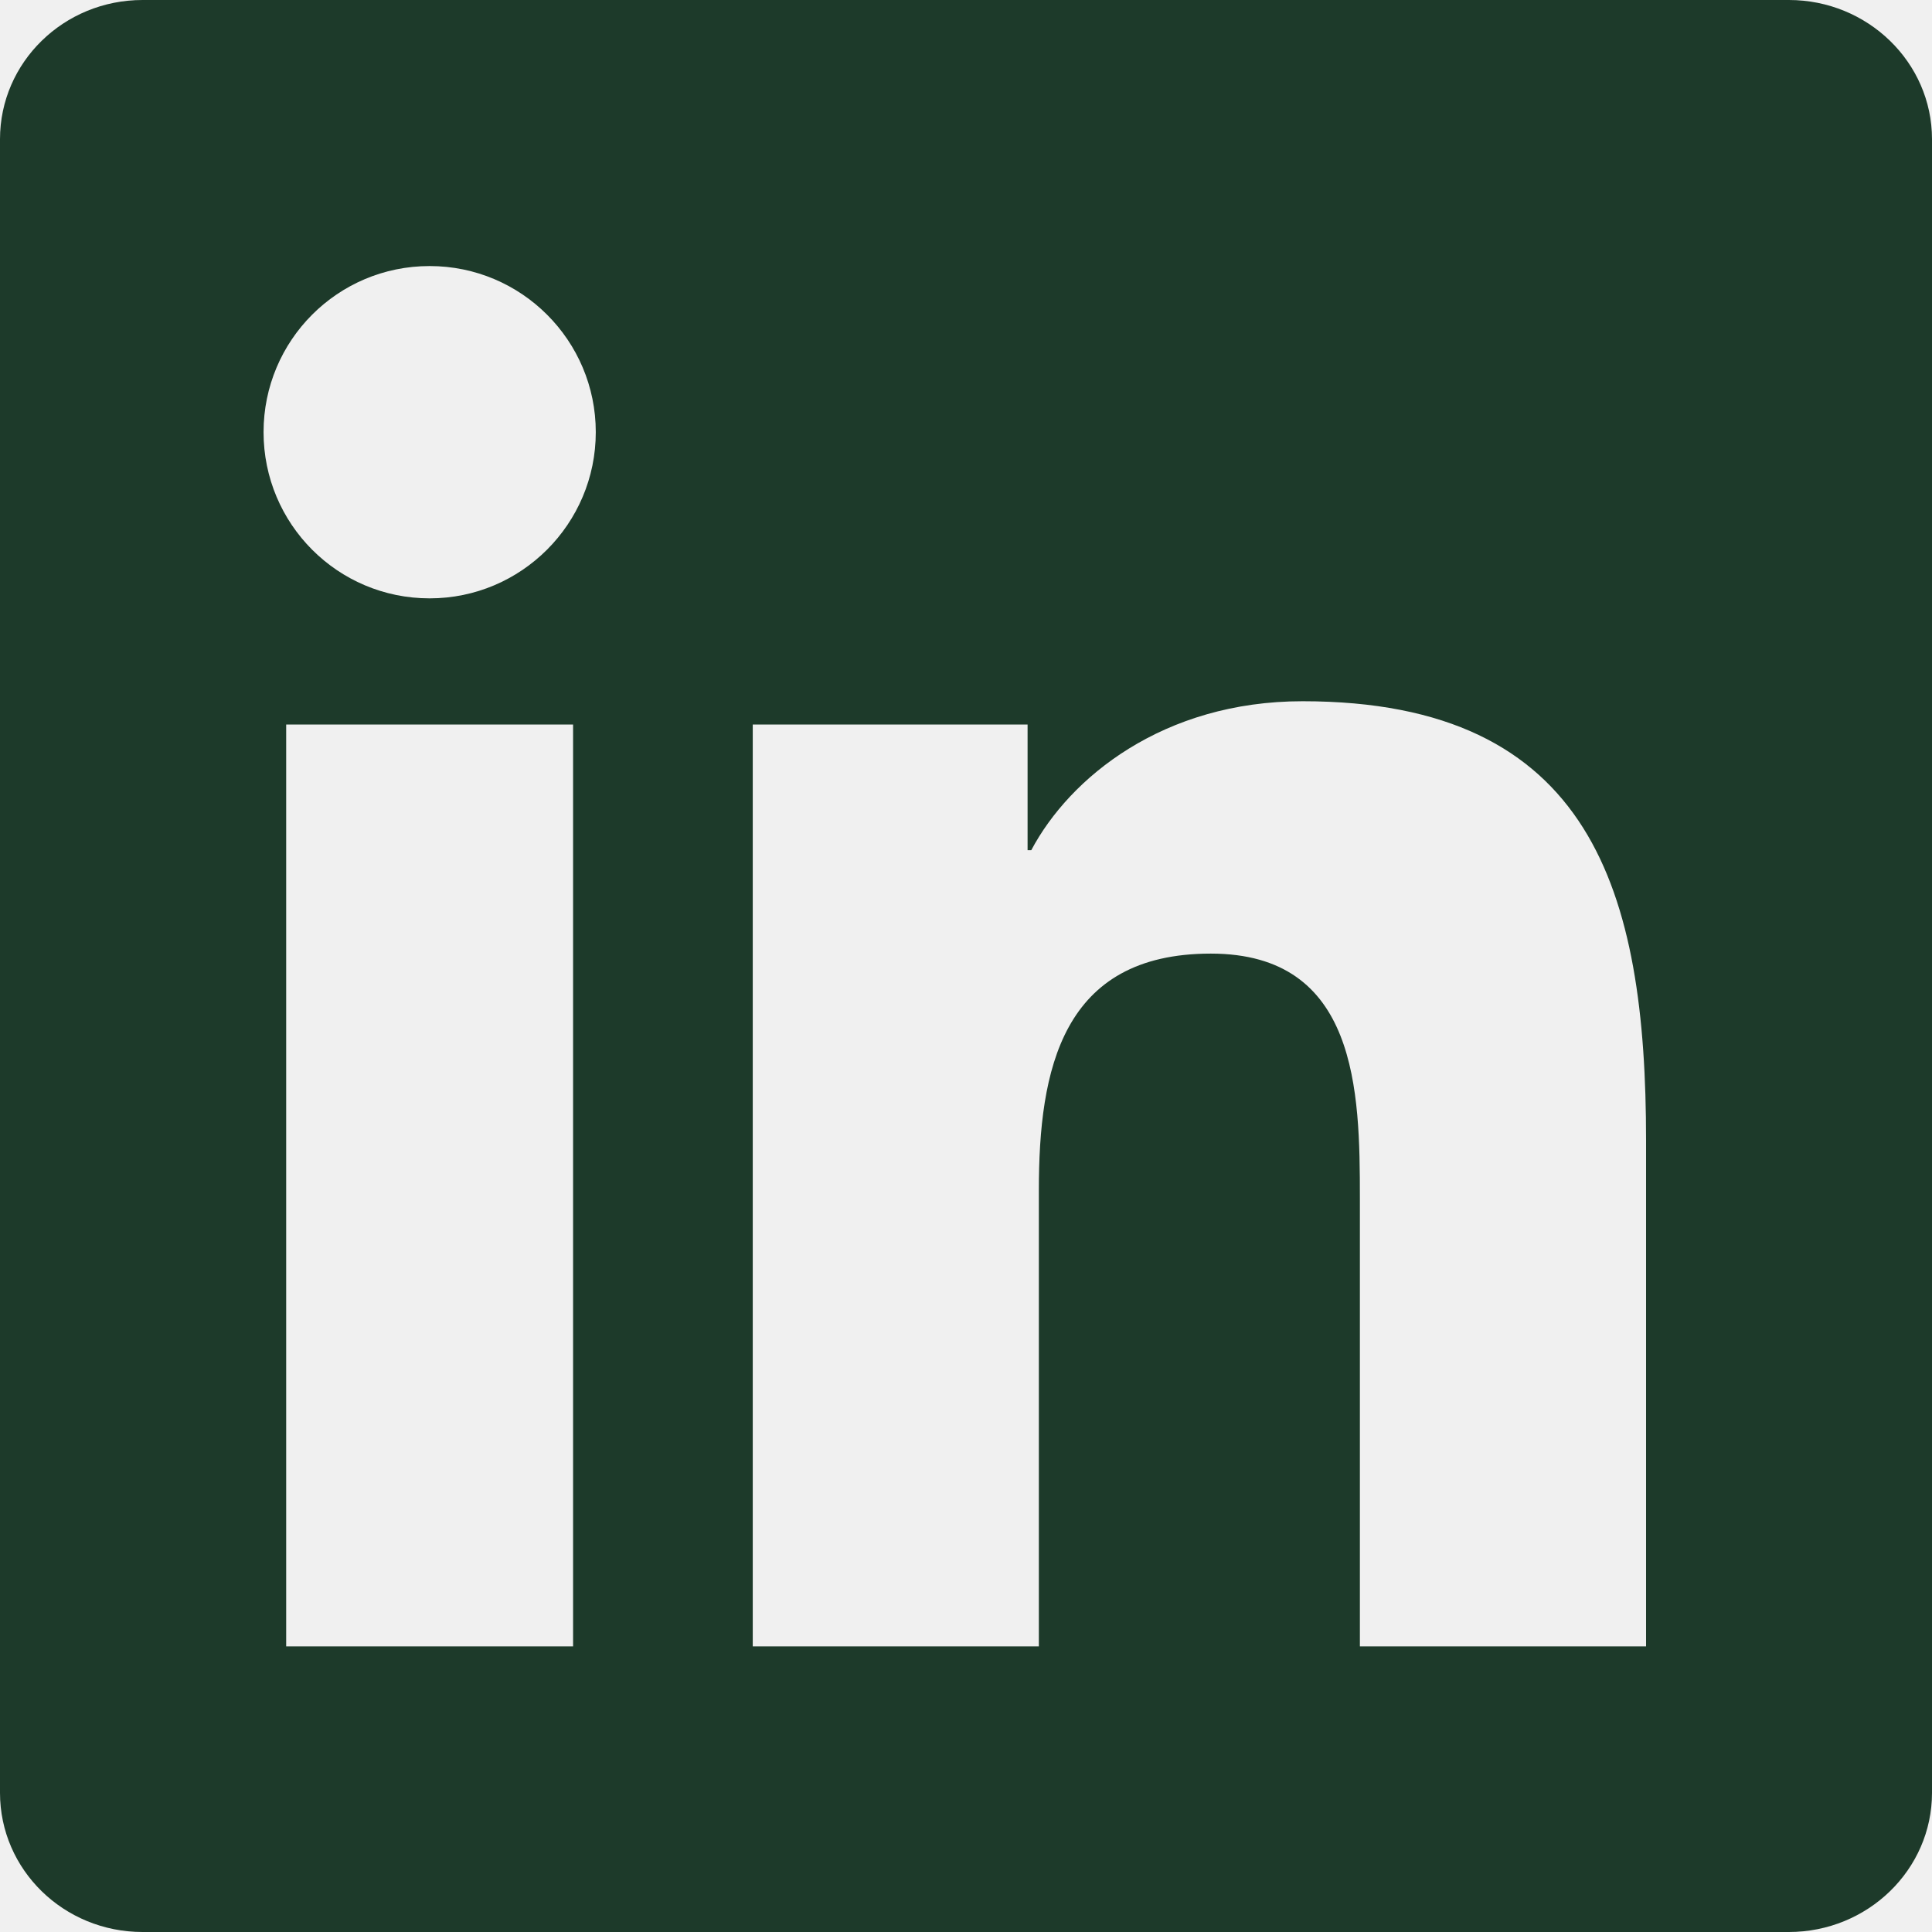
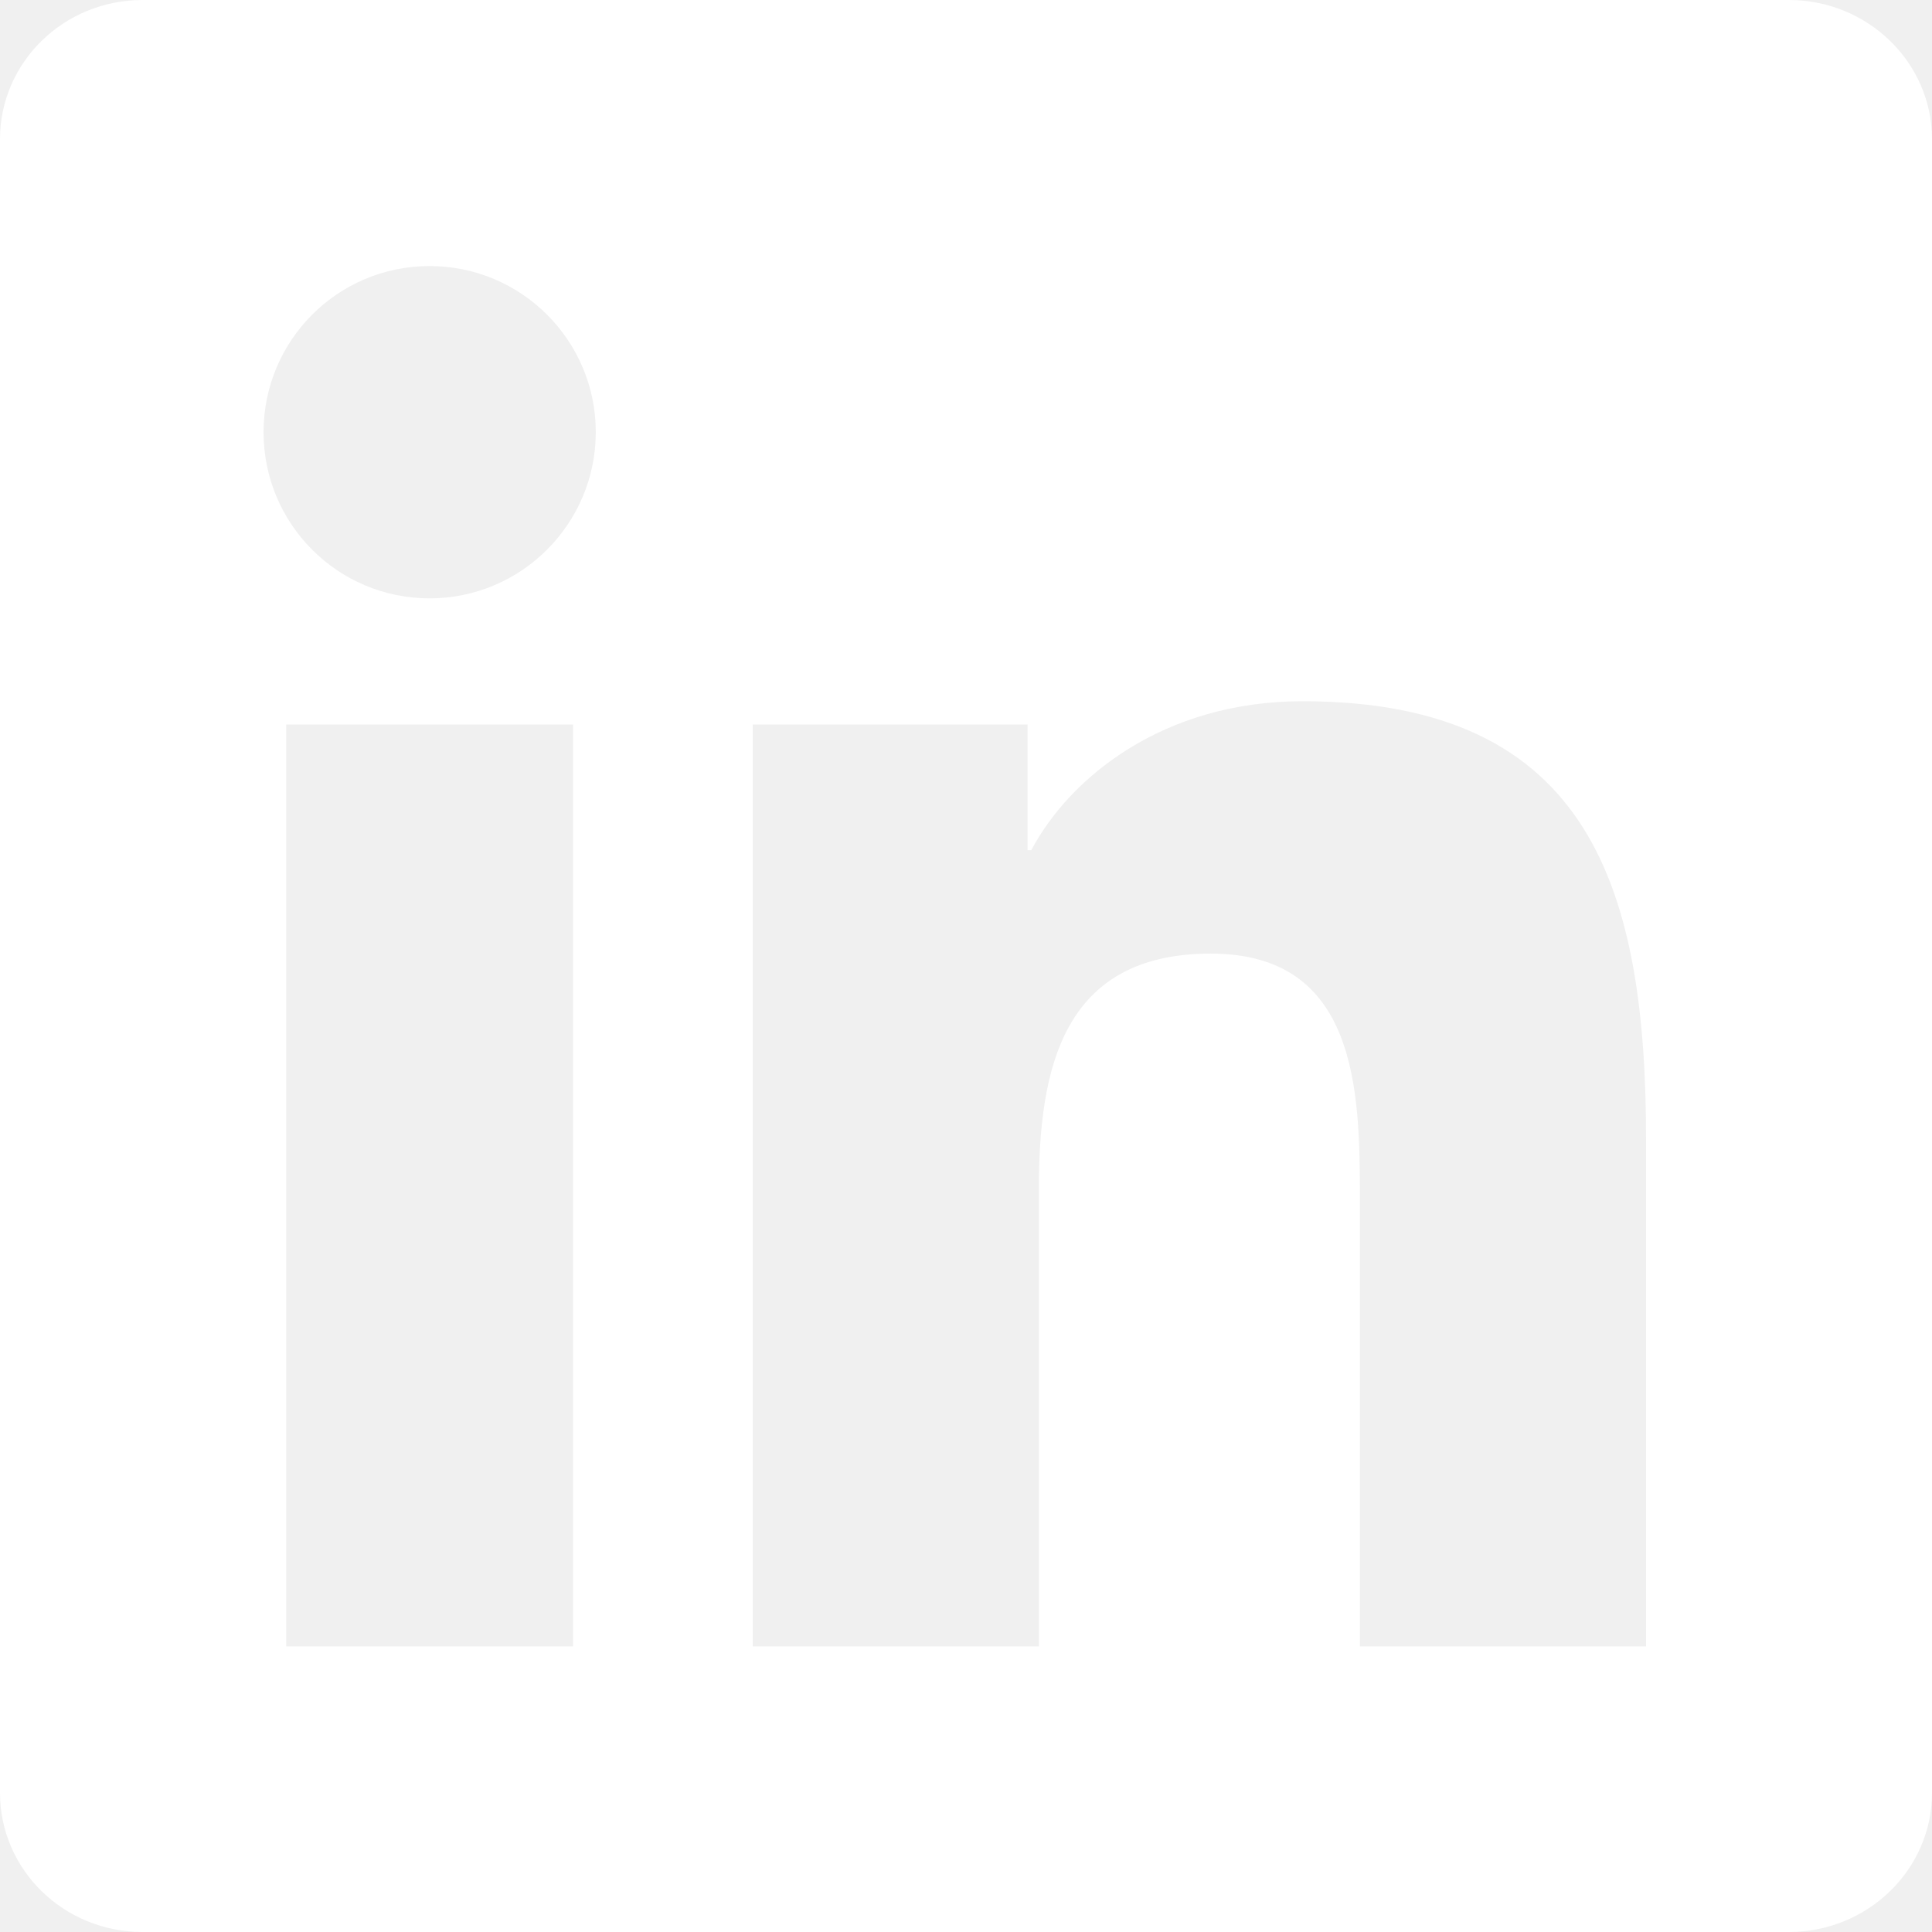
<svg xmlns="http://www.w3.org/2000/svg" viewBox="0 0 24 24" role="img">
-   <path fill="#1d3a2a" d="M20.447 20.452h-3.554v-5.569c0-1.328-.027-3.037-1.852-3.037-1.853 0-2.136 1.445-2.136 2.939v5.667H9.351V9h3.414v1.561h.046c.477-.9 1.637-1.85 3.37-1.85 3.601 0 4.267 2.37 4.267 5.455v6.286zM5.337 7.433c-1.144 0-2.063-.926-2.063-2.065 0-1.138.92-2.063 2.063-2.063 1.14 0 2.064.925 2.064 2.063 0 1.139-.925 2.065-2.064 2.065zm1.782 13.019H3.555V9h3.564v11.452zM22.225 0H1.771C.792 0 0 .774 0 1.729v20.542C0 23.227.792 24 1.771 24h20.451C23.2 24 24 23.227 24 22.271V1.729C24 .774 23.2 0 22.222 0h.003z" />
+   <path fill="#ffffff" d="M20.447 20.452h-3.554v-5.569c0-1.328-.027-3.037-1.852-3.037-1.853 0-2.136 1.445-2.136 2.939v5.667H9.351V9h3.414v1.561h.046c.477-.9 1.637-1.85 3.37-1.85 3.601 0 4.267 2.37 4.267 5.455v6.286zM5.337 7.433c-1.144 0-2.063-.926-2.063-2.065 0-1.138.92-2.063 2.063-2.063 1.14 0 2.064.925 2.064 2.063 0 1.139-.925 2.065-2.064 2.065zm1.782 13.019H3.555V9h3.564v11.452zM22.225 0H1.771C.792 0 0 .774 0 1.729v20.542C0 23.227.792 24 1.771 24h20.451C23.2 24 24 23.227 24 22.271V1.729C24 .774 23.2 0 22.222 0h.003z" />
</svg>
